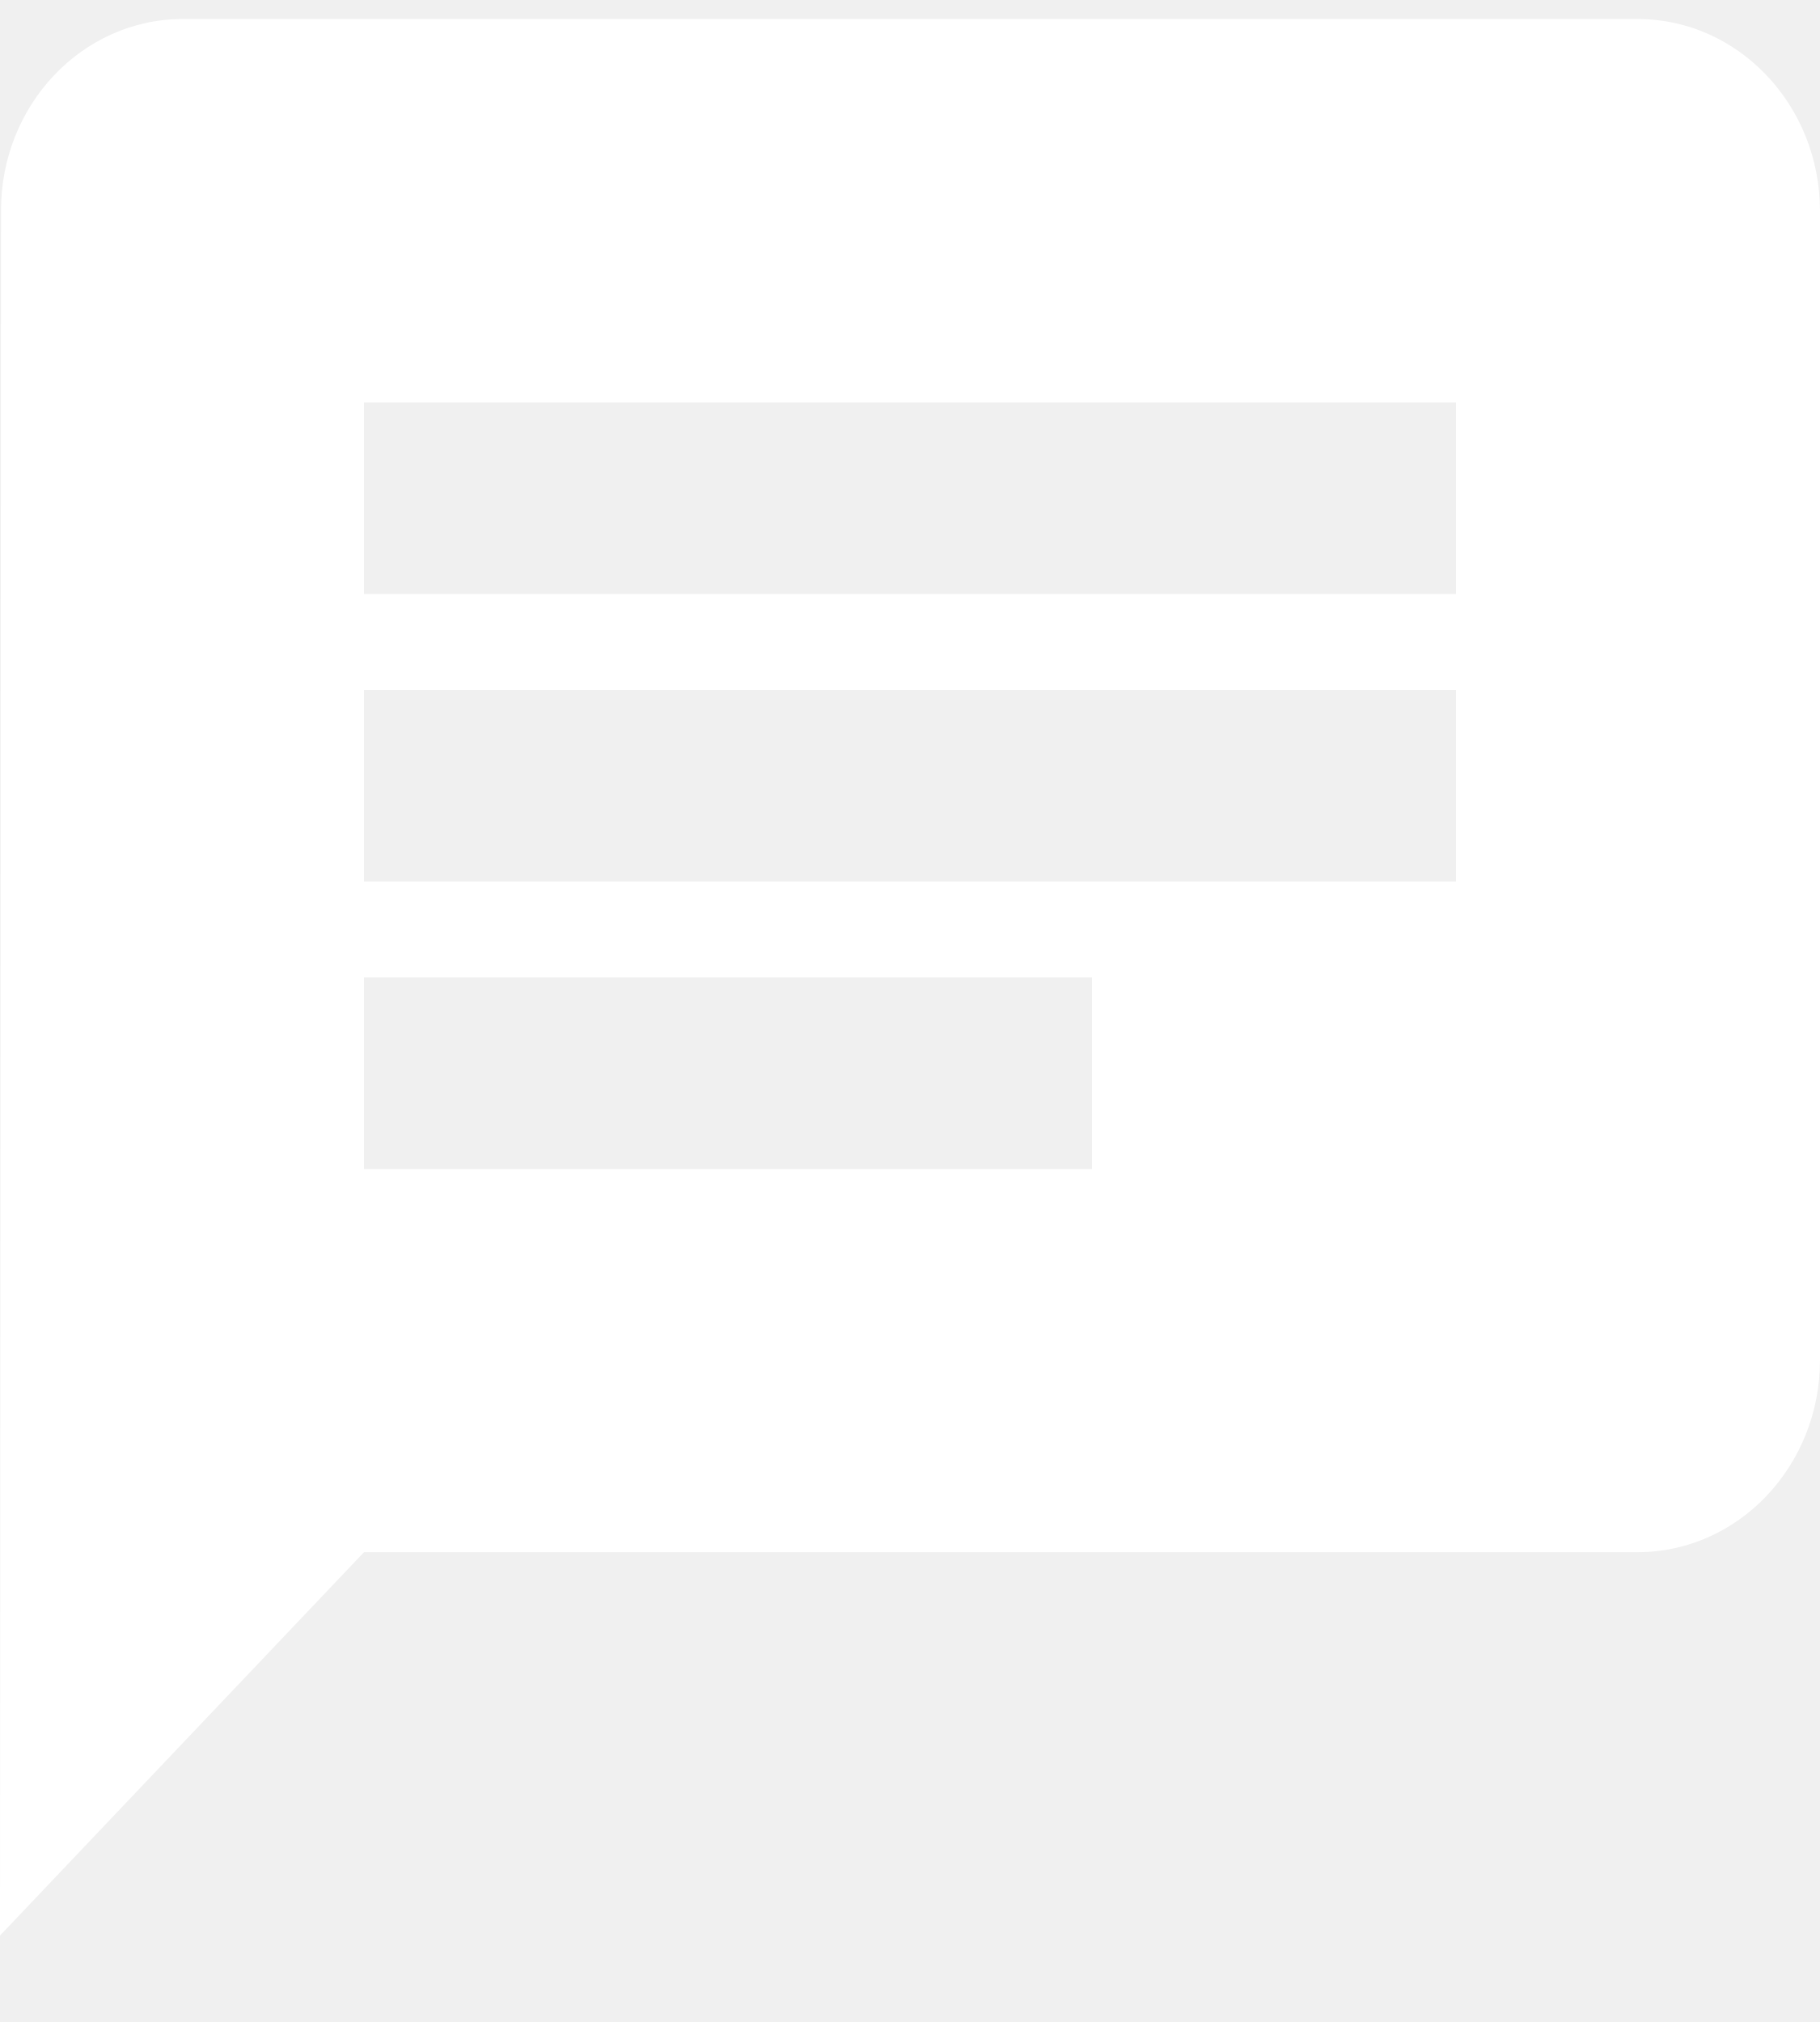
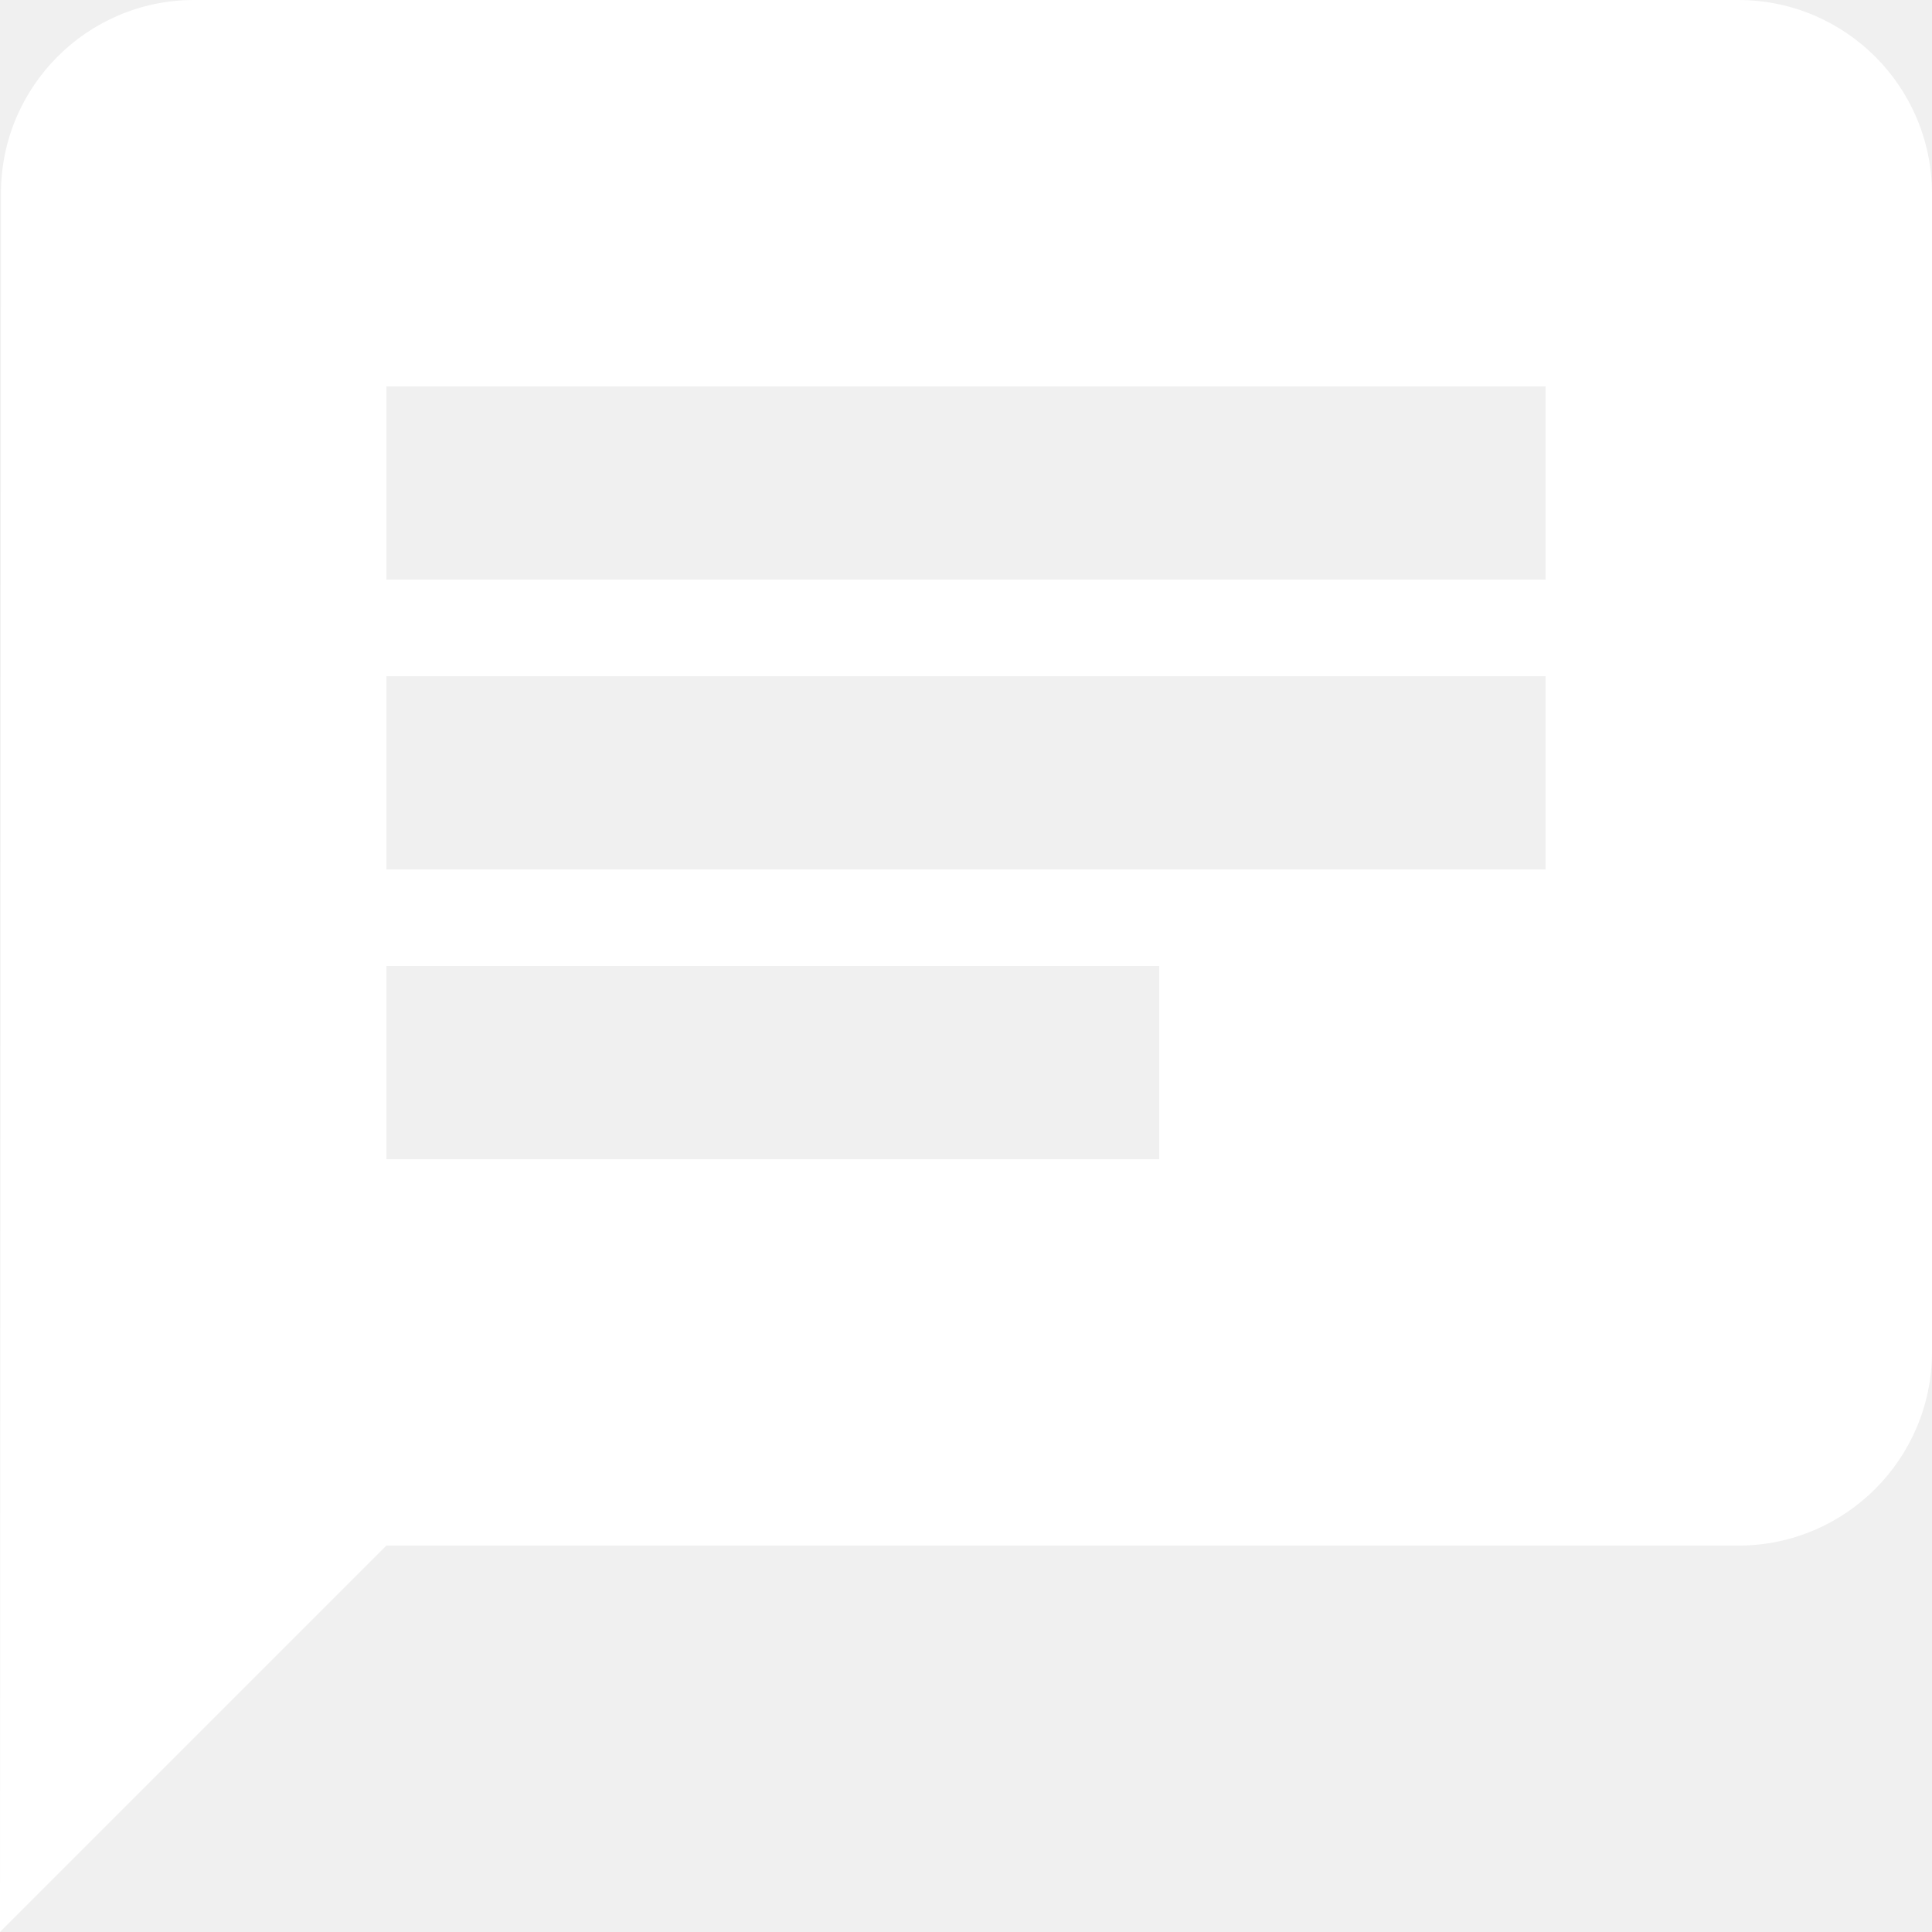
- <svg xmlns="http://www.w3.org/2000/svg" width="18" height="20" viewBox="0 0 18 20">
-   <path fill="#FFF" fill-rule="nonzero" d="M16.2.188H1.8C.81.193.009 1.04.01 2.083L0 19.145l3.6-3.792h12.6c.993-.003 1.797-.85 1.8-1.895V2.083c-.003-1.045-.807-1.892-1.8-1.895zM3.6 6.824h10.8v1.895H3.6V6.824zm7.2 4.739H3.6V9.667h7.2v1.896zm3.6-5.688H3.6V3.98h10.8v1.895z" />
+ <svg xmlns="http://www.w3.org/2000/svg" width="16" height="16" viewBox="0 0 16 16">
+   <path fill="#FFF" fill-rule="nonzero" d="M14.4 0H1.6C.72.004.008.72.008 1.6L0 16l3.2-3.2h11.2a1.604 1.604 0 0 0 1.6-1.6V1.6A1.604 1.604 0 0 0 14.4 0zM3.2 5.6h9.6v1.6H3.2V5.6zm6.4 4H3.2V8h6.4v1.6zm3.2-4.8H3.2V3.2h9.6v1.6z" />
</svg>
